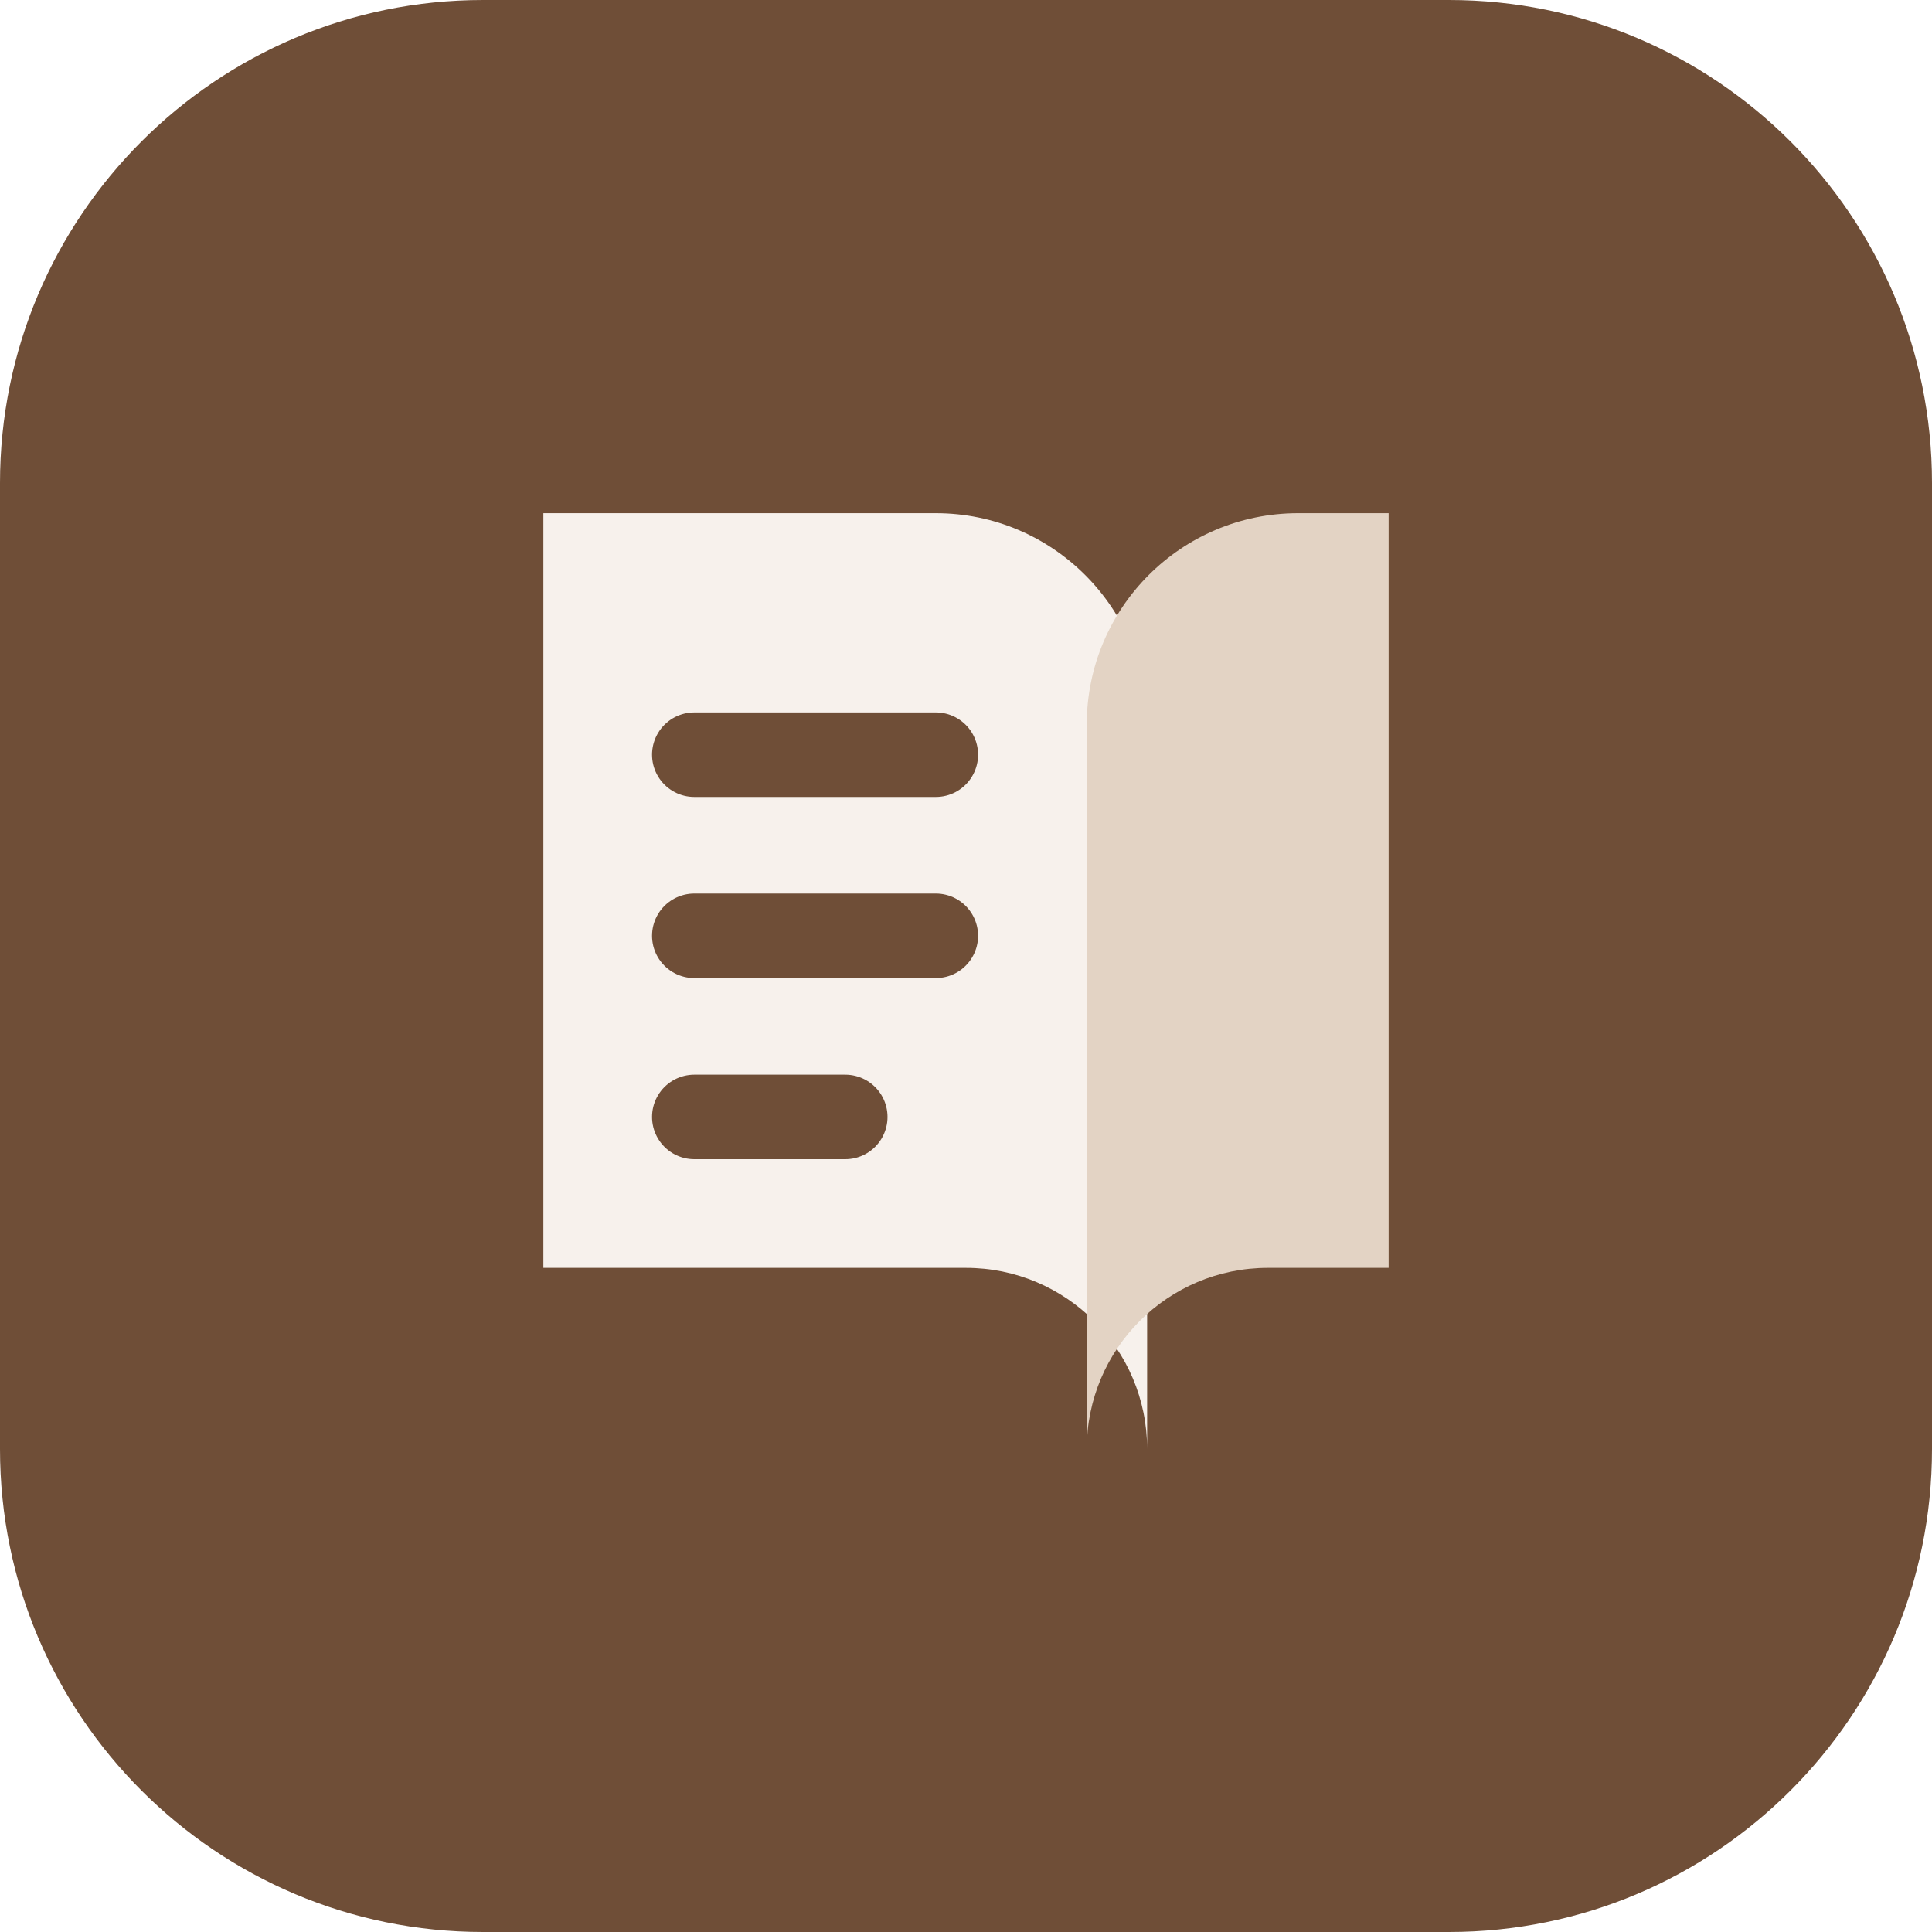
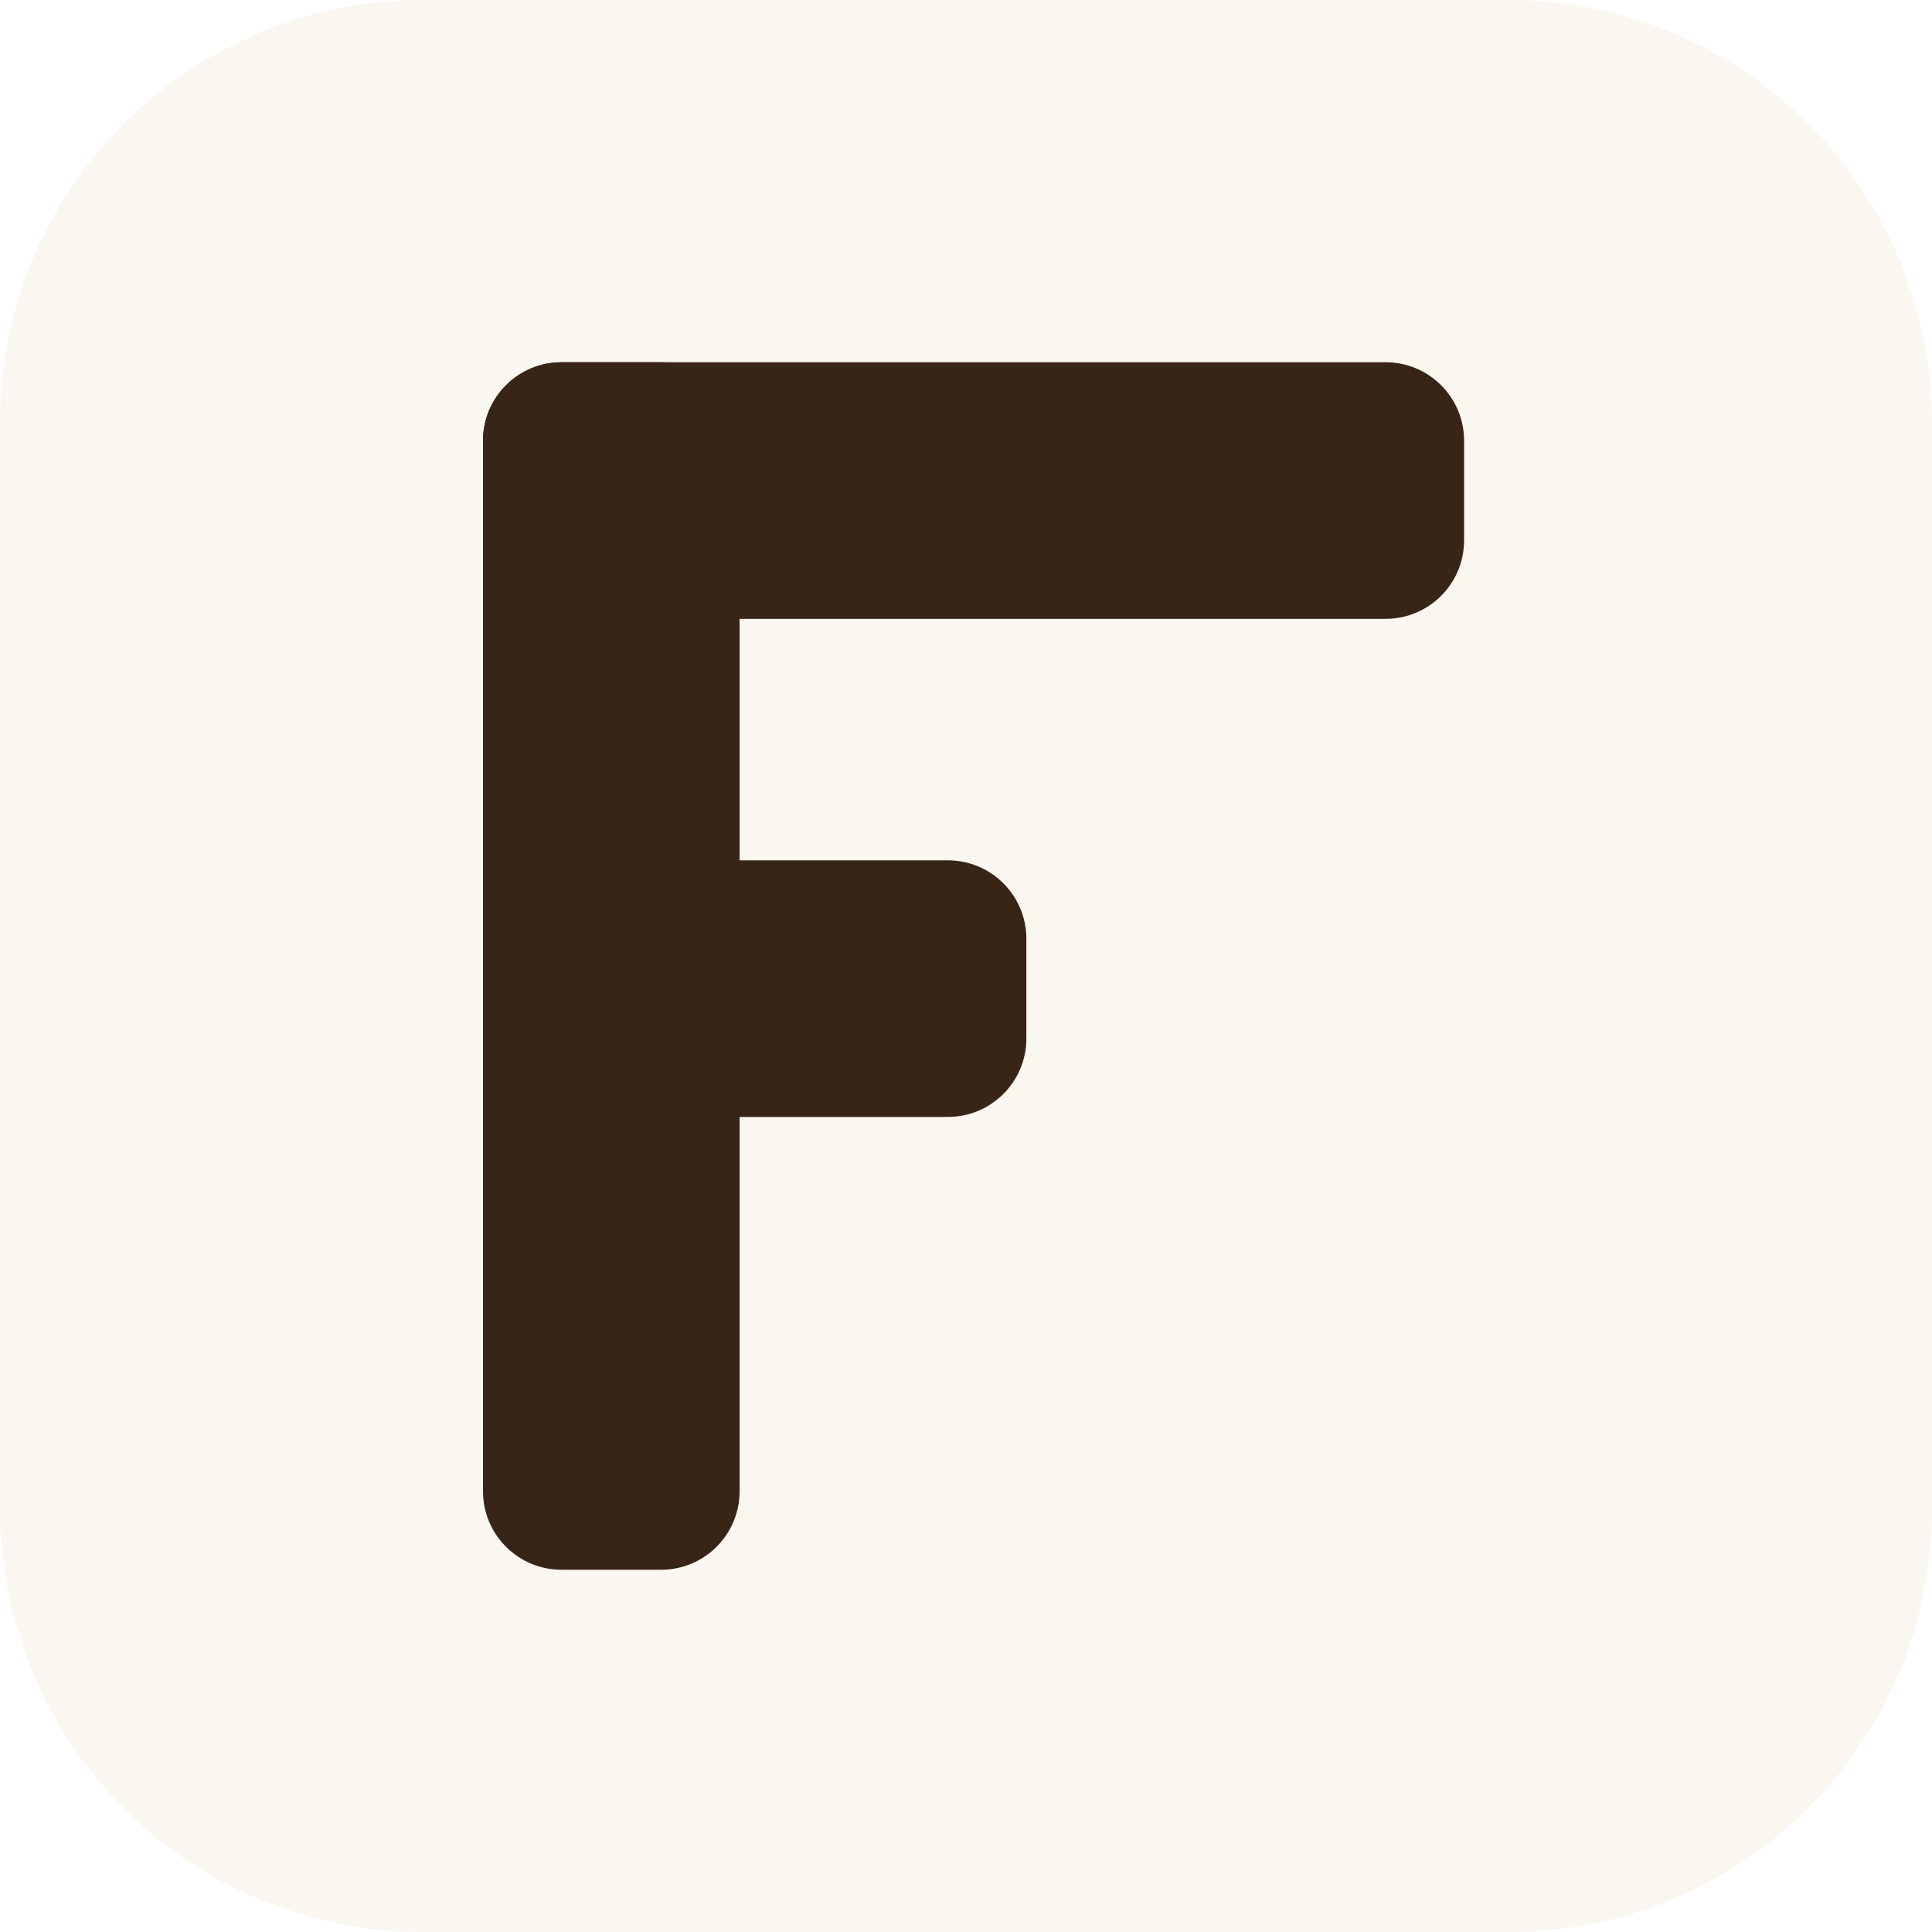
- <svg xmlns="http://www.w3.org/2000/svg" viewBox="0 0 32 32">
-   <rect width="32" height="32" rx="8" fill="#6F4E37" />
-   <path d="M9 8.5h6.5a3.5 3.5 0 0 1 3.5 3.5v12a3 3 0 0 0-3-3H9z" fill="#F7F1EC" />
-   <path d="M23 8.5h-1.5a3.5 3.5 0 0 0-3.5 3.5v12a3 3 0 0 1 3-3H23z" fill="#E3D3C4" />
-   <path d="M11.5 12.5h4M11.5 15.5h4M11.5 18.5h2.5" stroke="#6F4E37" stroke-width="1.4" stroke-linecap="round" />
+ <svg xmlns="http://www.w3.org/2000/svg" viewBox="0 0 64 64">
+   <rect width="64" height="64" rx="14" fill="#F9F7EF" />
+   <g fill="#382518">
+     <rect x="16" y="12" width="32.5" height="8.5" rx="2.6" />
+     <rect x="16" y="12" width="8.5" height="40" rx="2.6" />
+     <rect x="16" y="28.5" width="18" height="8.5" rx="2.6" />
+   </g>
</svg>
